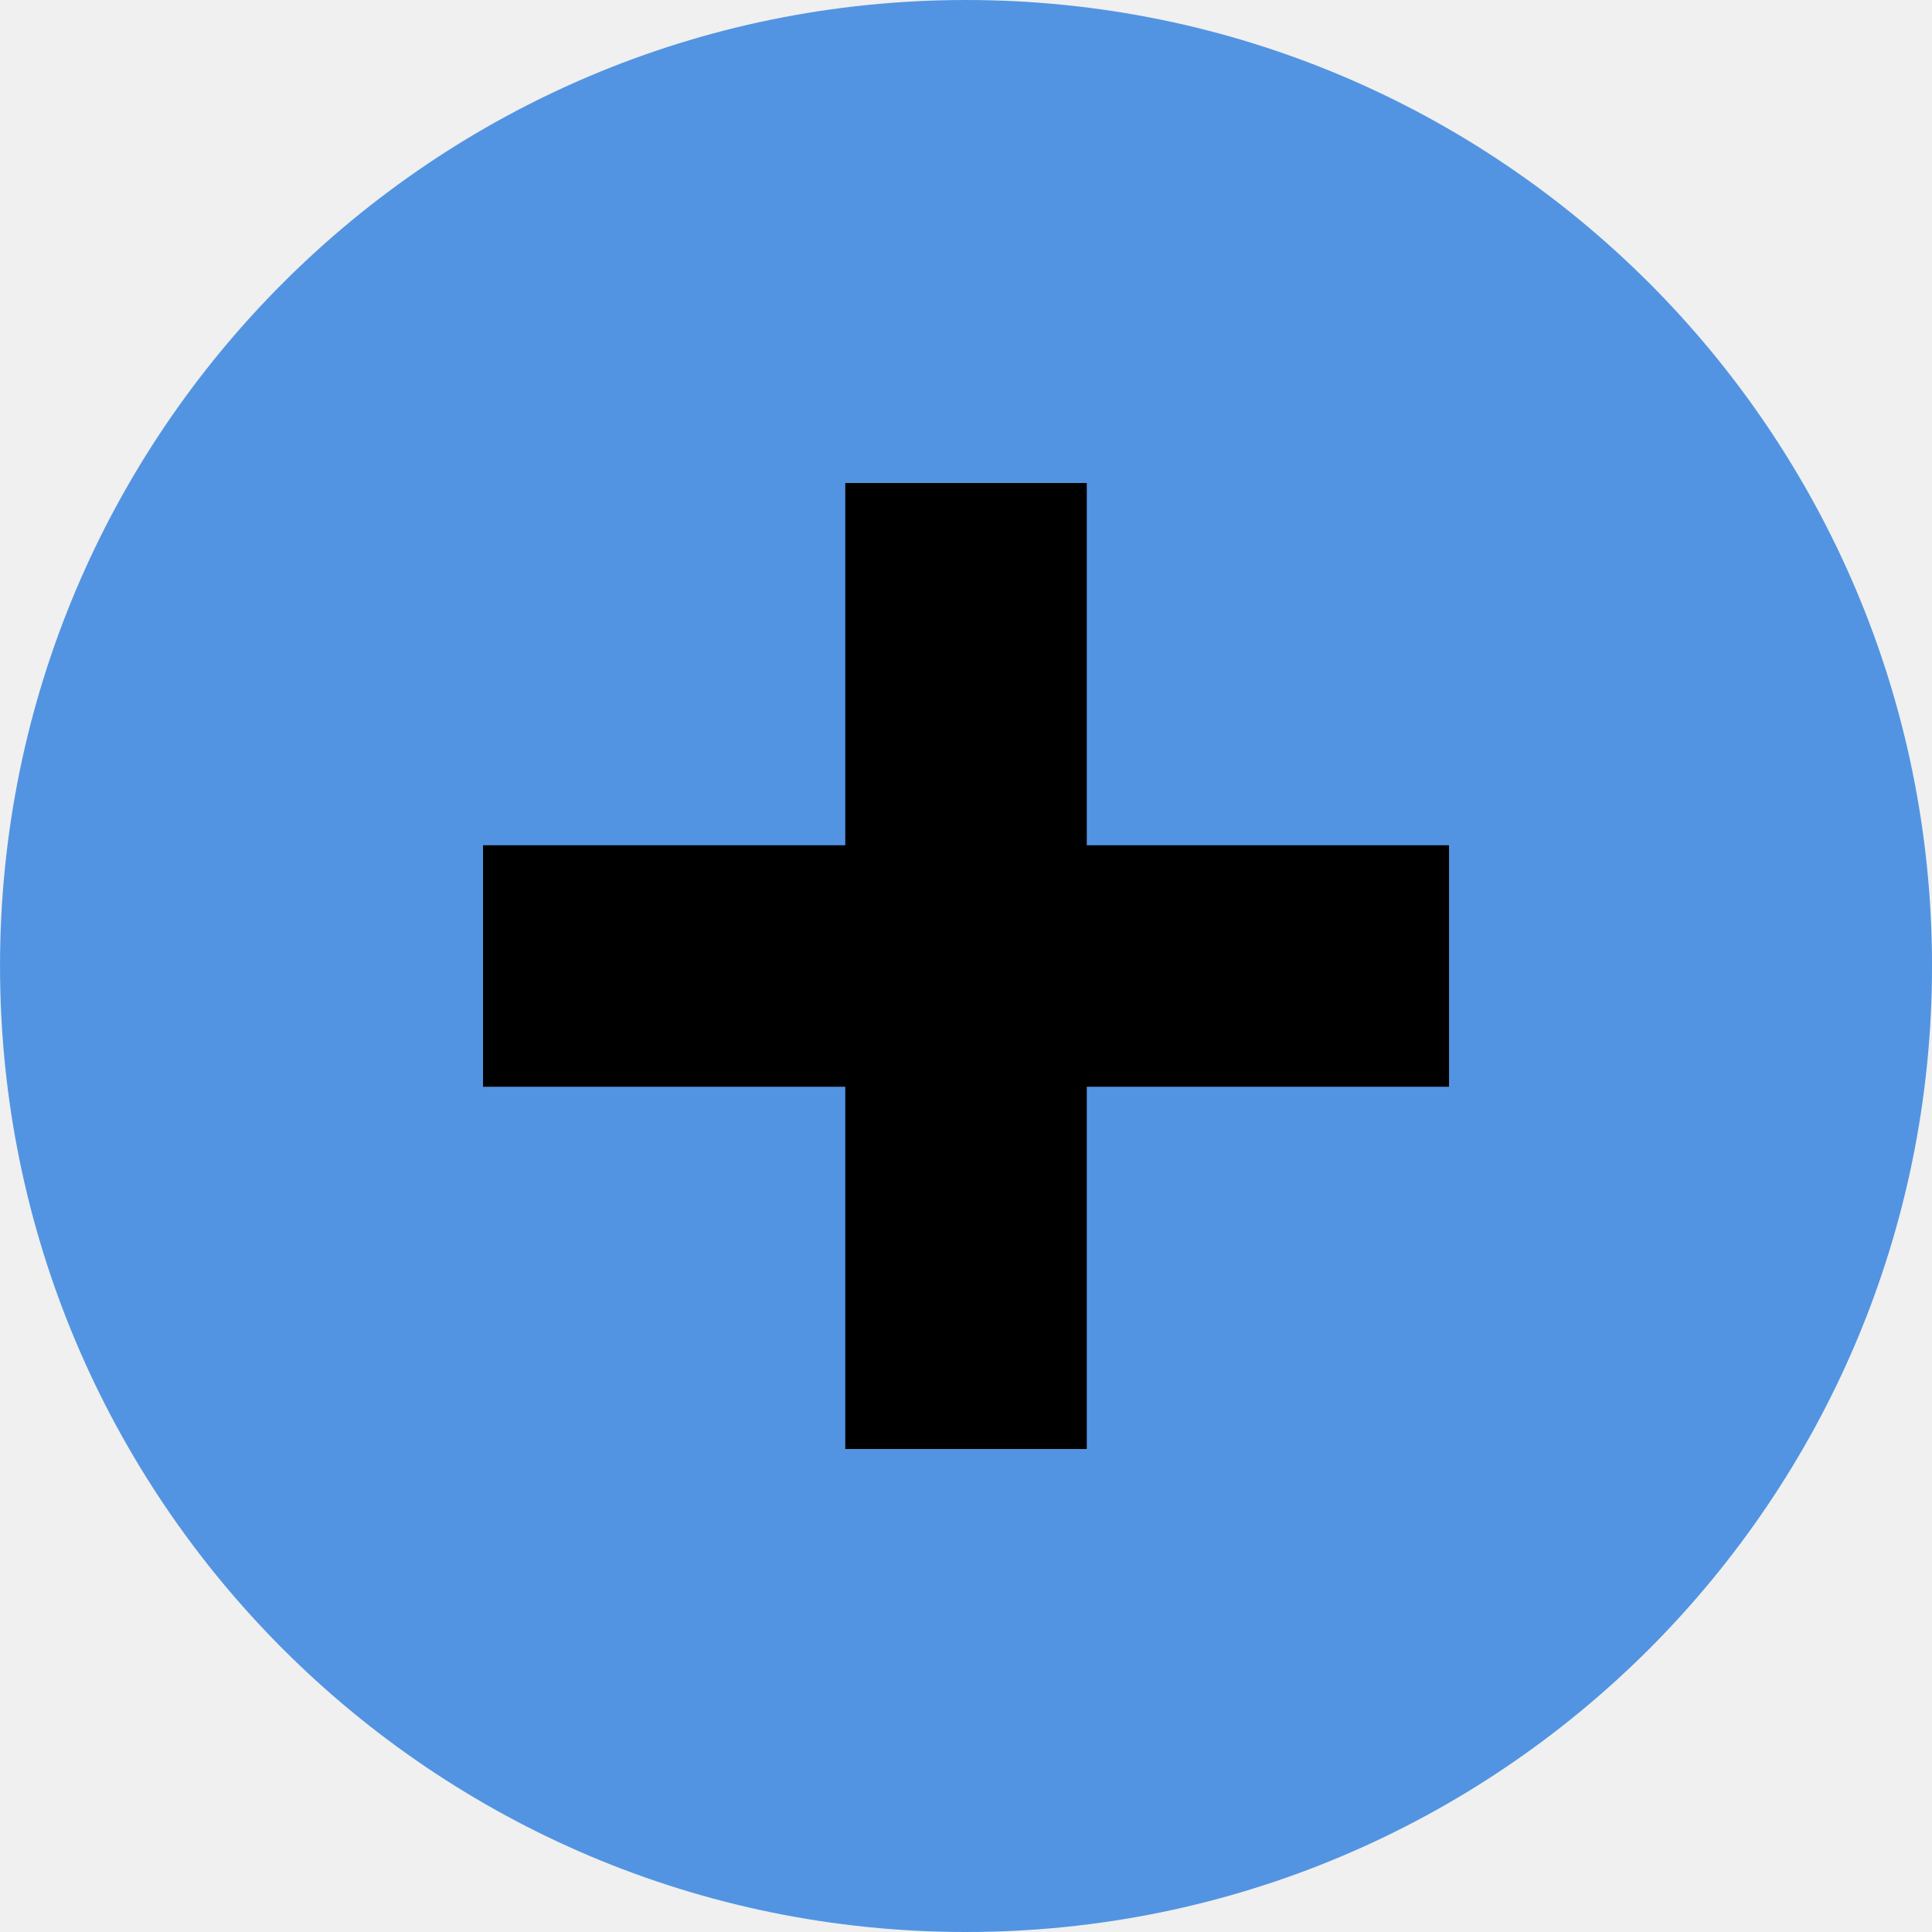
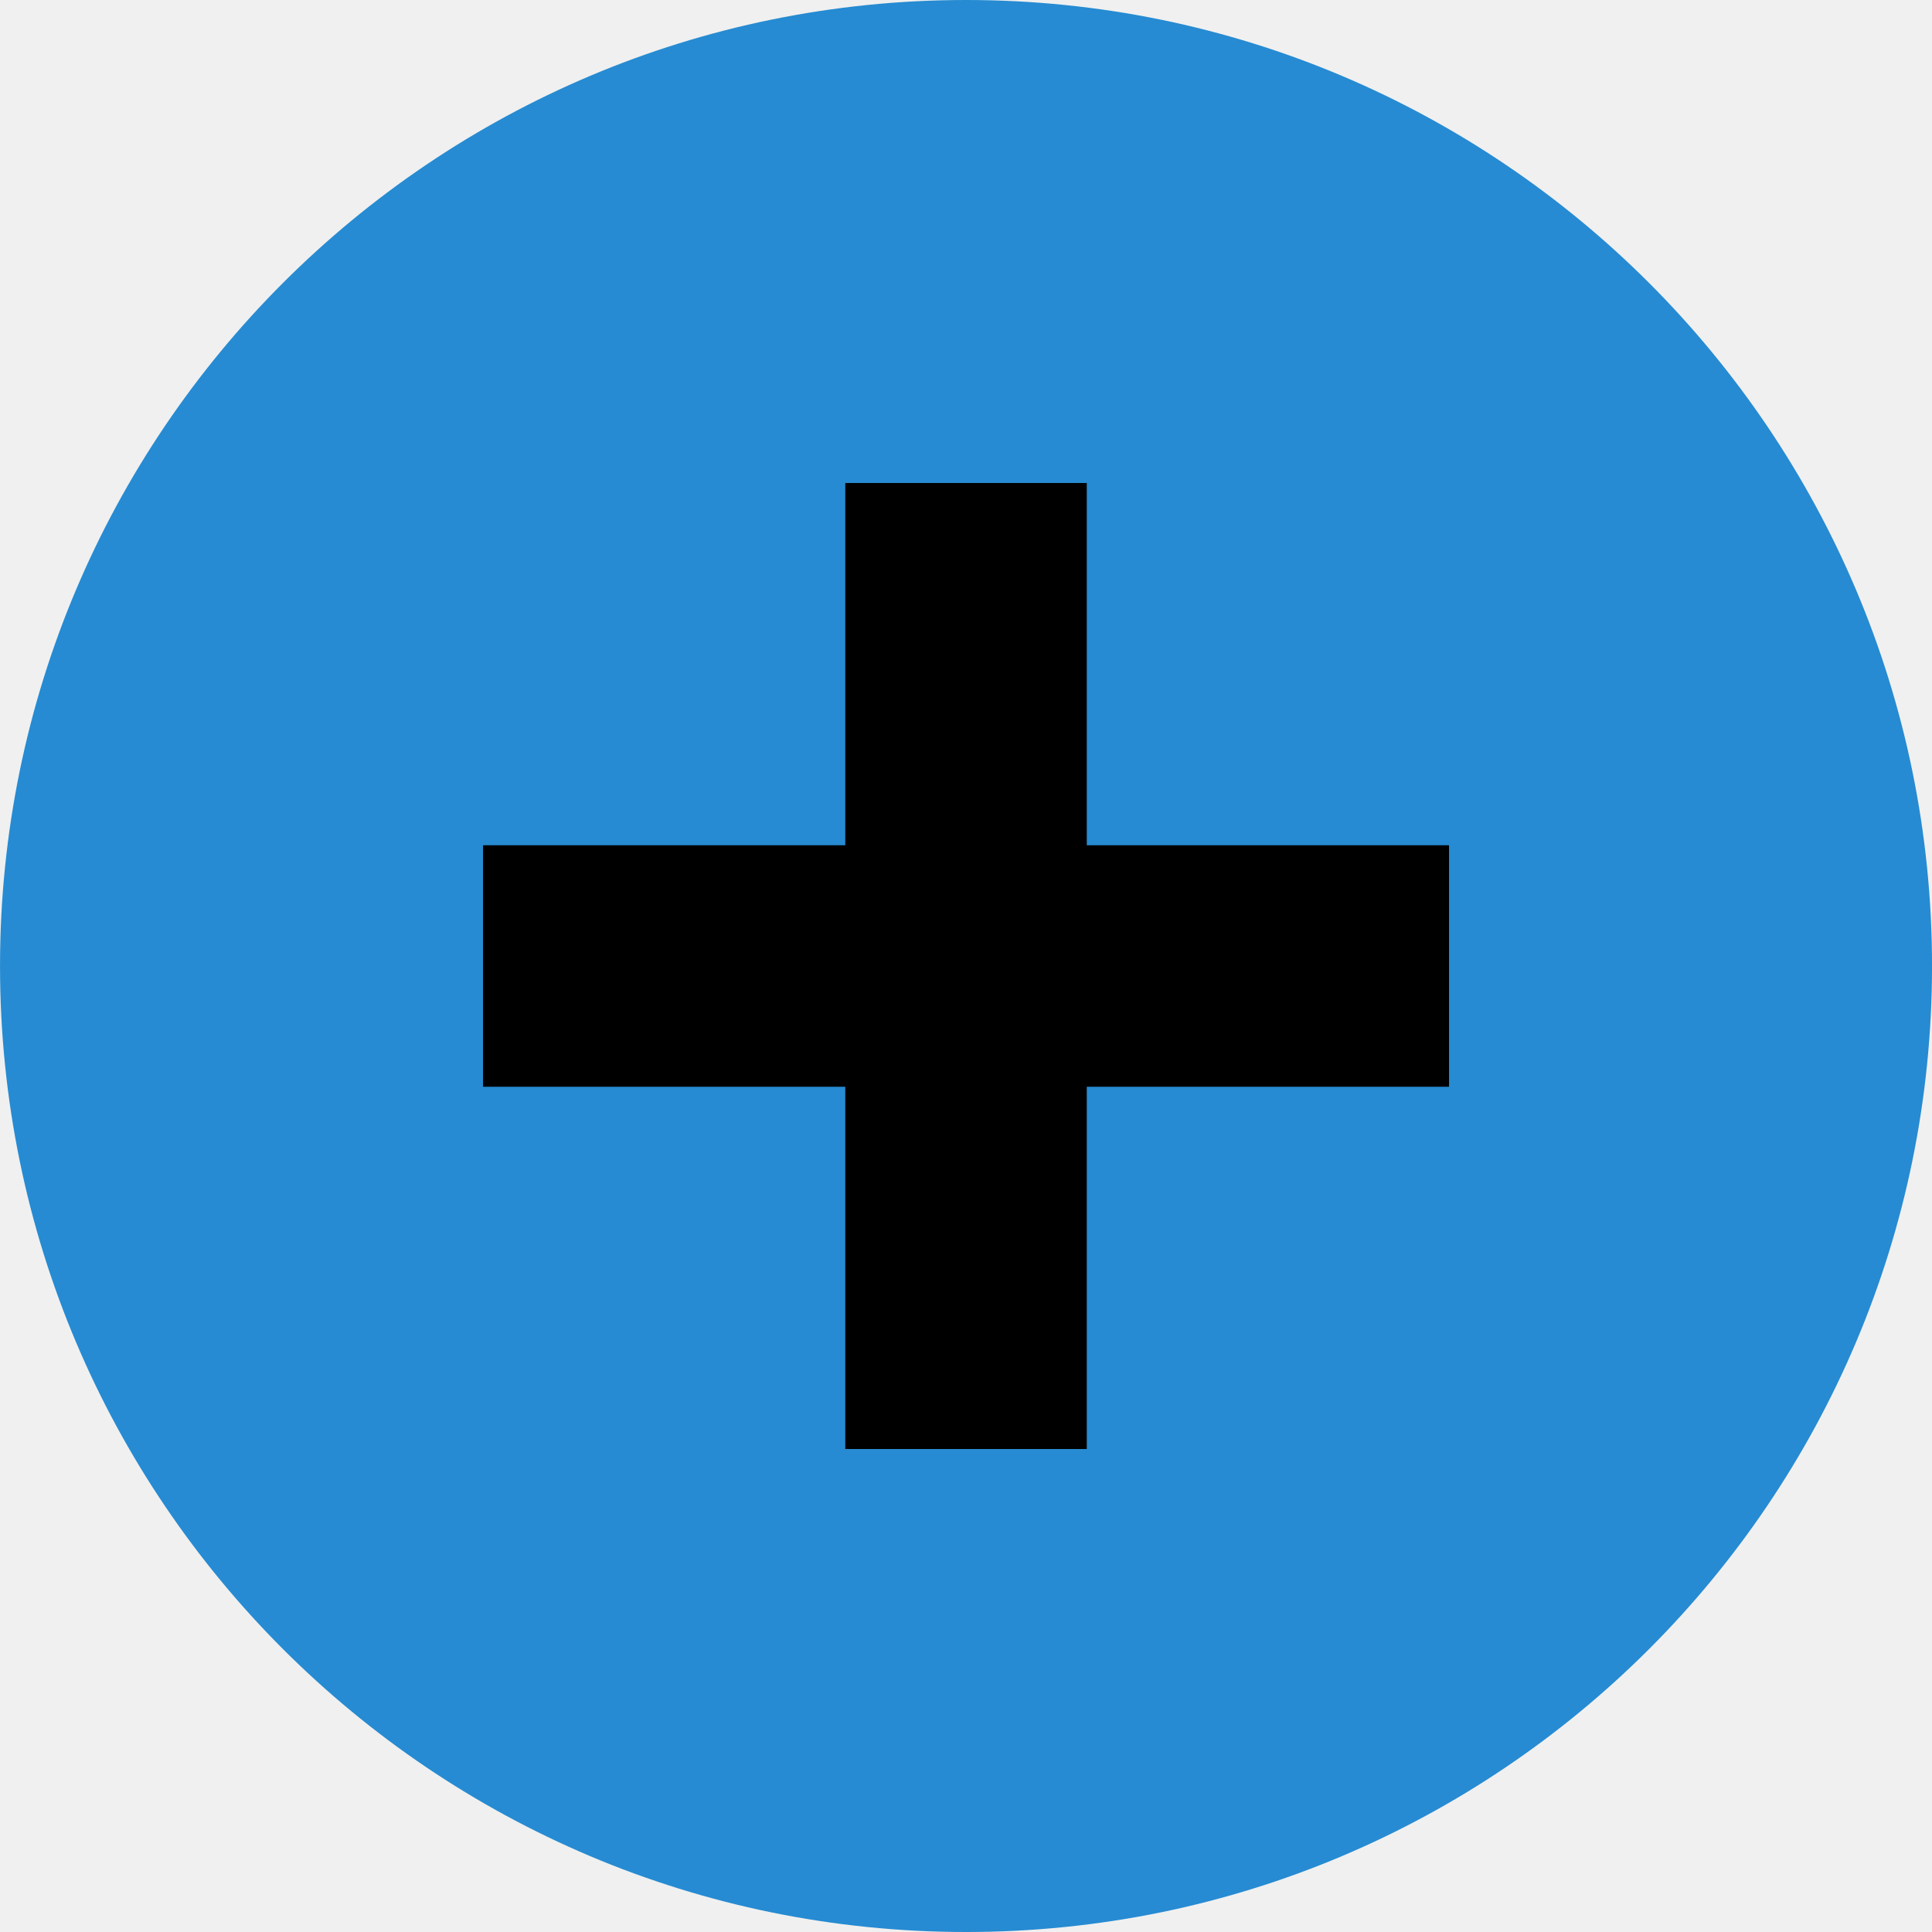
<svg xmlns="http://www.w3.org/2000/svg" xmlns:ns1="http://www.openswatchbook.org/uri/2009/osb" xmlns:xlink="http://www.w3.org/1999/xlink" width="16" height="16" id="svg12430" version="1.1">
  <defs id="defs12432">
    <linearGradient id="selected_fg_color" ns1:paint="solid">
-       <stop style="stop-color:#ffffffgit;stop-opacity:1;" offset="0" id="stop4150" />
+       <stop style="stop-color:#fdf6e3git;stop-opacity:1;" offset="0" id="stop4150" />
    </linearGradient>
    <linearGradient id="selected_bg_color" ns1:paint="solid">
-       <stop style="stop-color:#5294e2;stop-opacity:1;" offset="0" id="stop4147" />
+       <stop style="stop-color:#268bd2;stop-opacity:1;" offset="0" id="stop4147" />
    </linearGradient>
    <linearGradient xlink:href="#selected_bg_color" id="linearGradient4149" x1="150" y1="397.991" x2="150" y2="413.991" gradientUnits="userSpaceOnUse" />
    <linearGradient xlink:href="#selected_fg_color" id="linearGradient4152" x1="150" y1="401.991" x2="150" y2="409.991" gradientUnits="userSpaceOnUse" />
  </defs>
  <g id="layer1" transform="translate(0,-1036.362)">
    <g style="display:inline" transform="translate(-141.9998,638.3711)" id="g14642-3-0">
      <ellipse style="opacity:1;fill:url(#linearGradient4149);fill-opacity:1;stroke:none;stroke-width:1;stroke-linecap:butt;stroke-linejoin:miter;stroke-miterlimit:4;stroke-dasharray:none;stroke-dashoffset:0;stroke-opacity:1" id="path4156" cx="150" cy="405.991" rx="8" ry="8" />
      <rect style="fill:none;stroke:none" id="rect3620-5-4" width="15.982" height="16" x="142" y="398" rx="0" ry="0" />
      <g id="g4179" transform="translate(141.9999,397.9911)">
        <g style="opacity:0.55;fill:#000000;fill-opacity:1" transform="matrix(0.765075,0,0,0.765075,1.880594,0.8798127)" id="g2996-1">
          <g style="fill:#000000;fill-opacity:1" transform="translate(-60,-518)" id="layer12-1">
            <g transform="translate(19,-242)" id="layer4-4-1-9" style="display:inline;fill:#000000;fill-opacity:1" />
          </g>
        </g>
-         <g style="fill:#ffffff;fill-opacity:1" transform="matrix(0.765075,0,0,0.765075,1.880594,1.879479)" id="g2996">
-           <g style="fill:#ffffff;fill-opacity:1" transform="translate(-60,-518)" id="layer12">
-             <g transform="translate(19,-242)" id="layer4-4-1" style="display:inline;fill:#ffffff;fill-opacity:1" />
+         <g style="fill:#fdf6e3;fill-opacity:1" transform="matrix(0.765075,0,0,0.765075,1.880594,1.879479)" id="g2996">
+           <g style="fill:#fdf6e3;fill-opacity:1" transform="translate(-60,-518)" id="layer12">
+             <g transform="translate(19,-242)" id="layer4-4-1" style="display:inline;fill:#fdf6e3;fill-opacity:1" />
          </g>
        </g>
      </g>
      <path style="fill:url(#linearGradient4152);fill-opacity:1;fill-rule:evenodd;stroke:#000000;stroke-width:0;stroke-linecap:butt;stroke-linejoin:miter;stroke-miterlimit:4;stroke-opacity:1" d="m 149,401.991 0,3 -3,0 0,2 3,0 0,3 2,0 0,-3 3,0 0,-2 -3,0 0,-3 z" id="rect3757" />
    </g>
  </g>
</svg>
